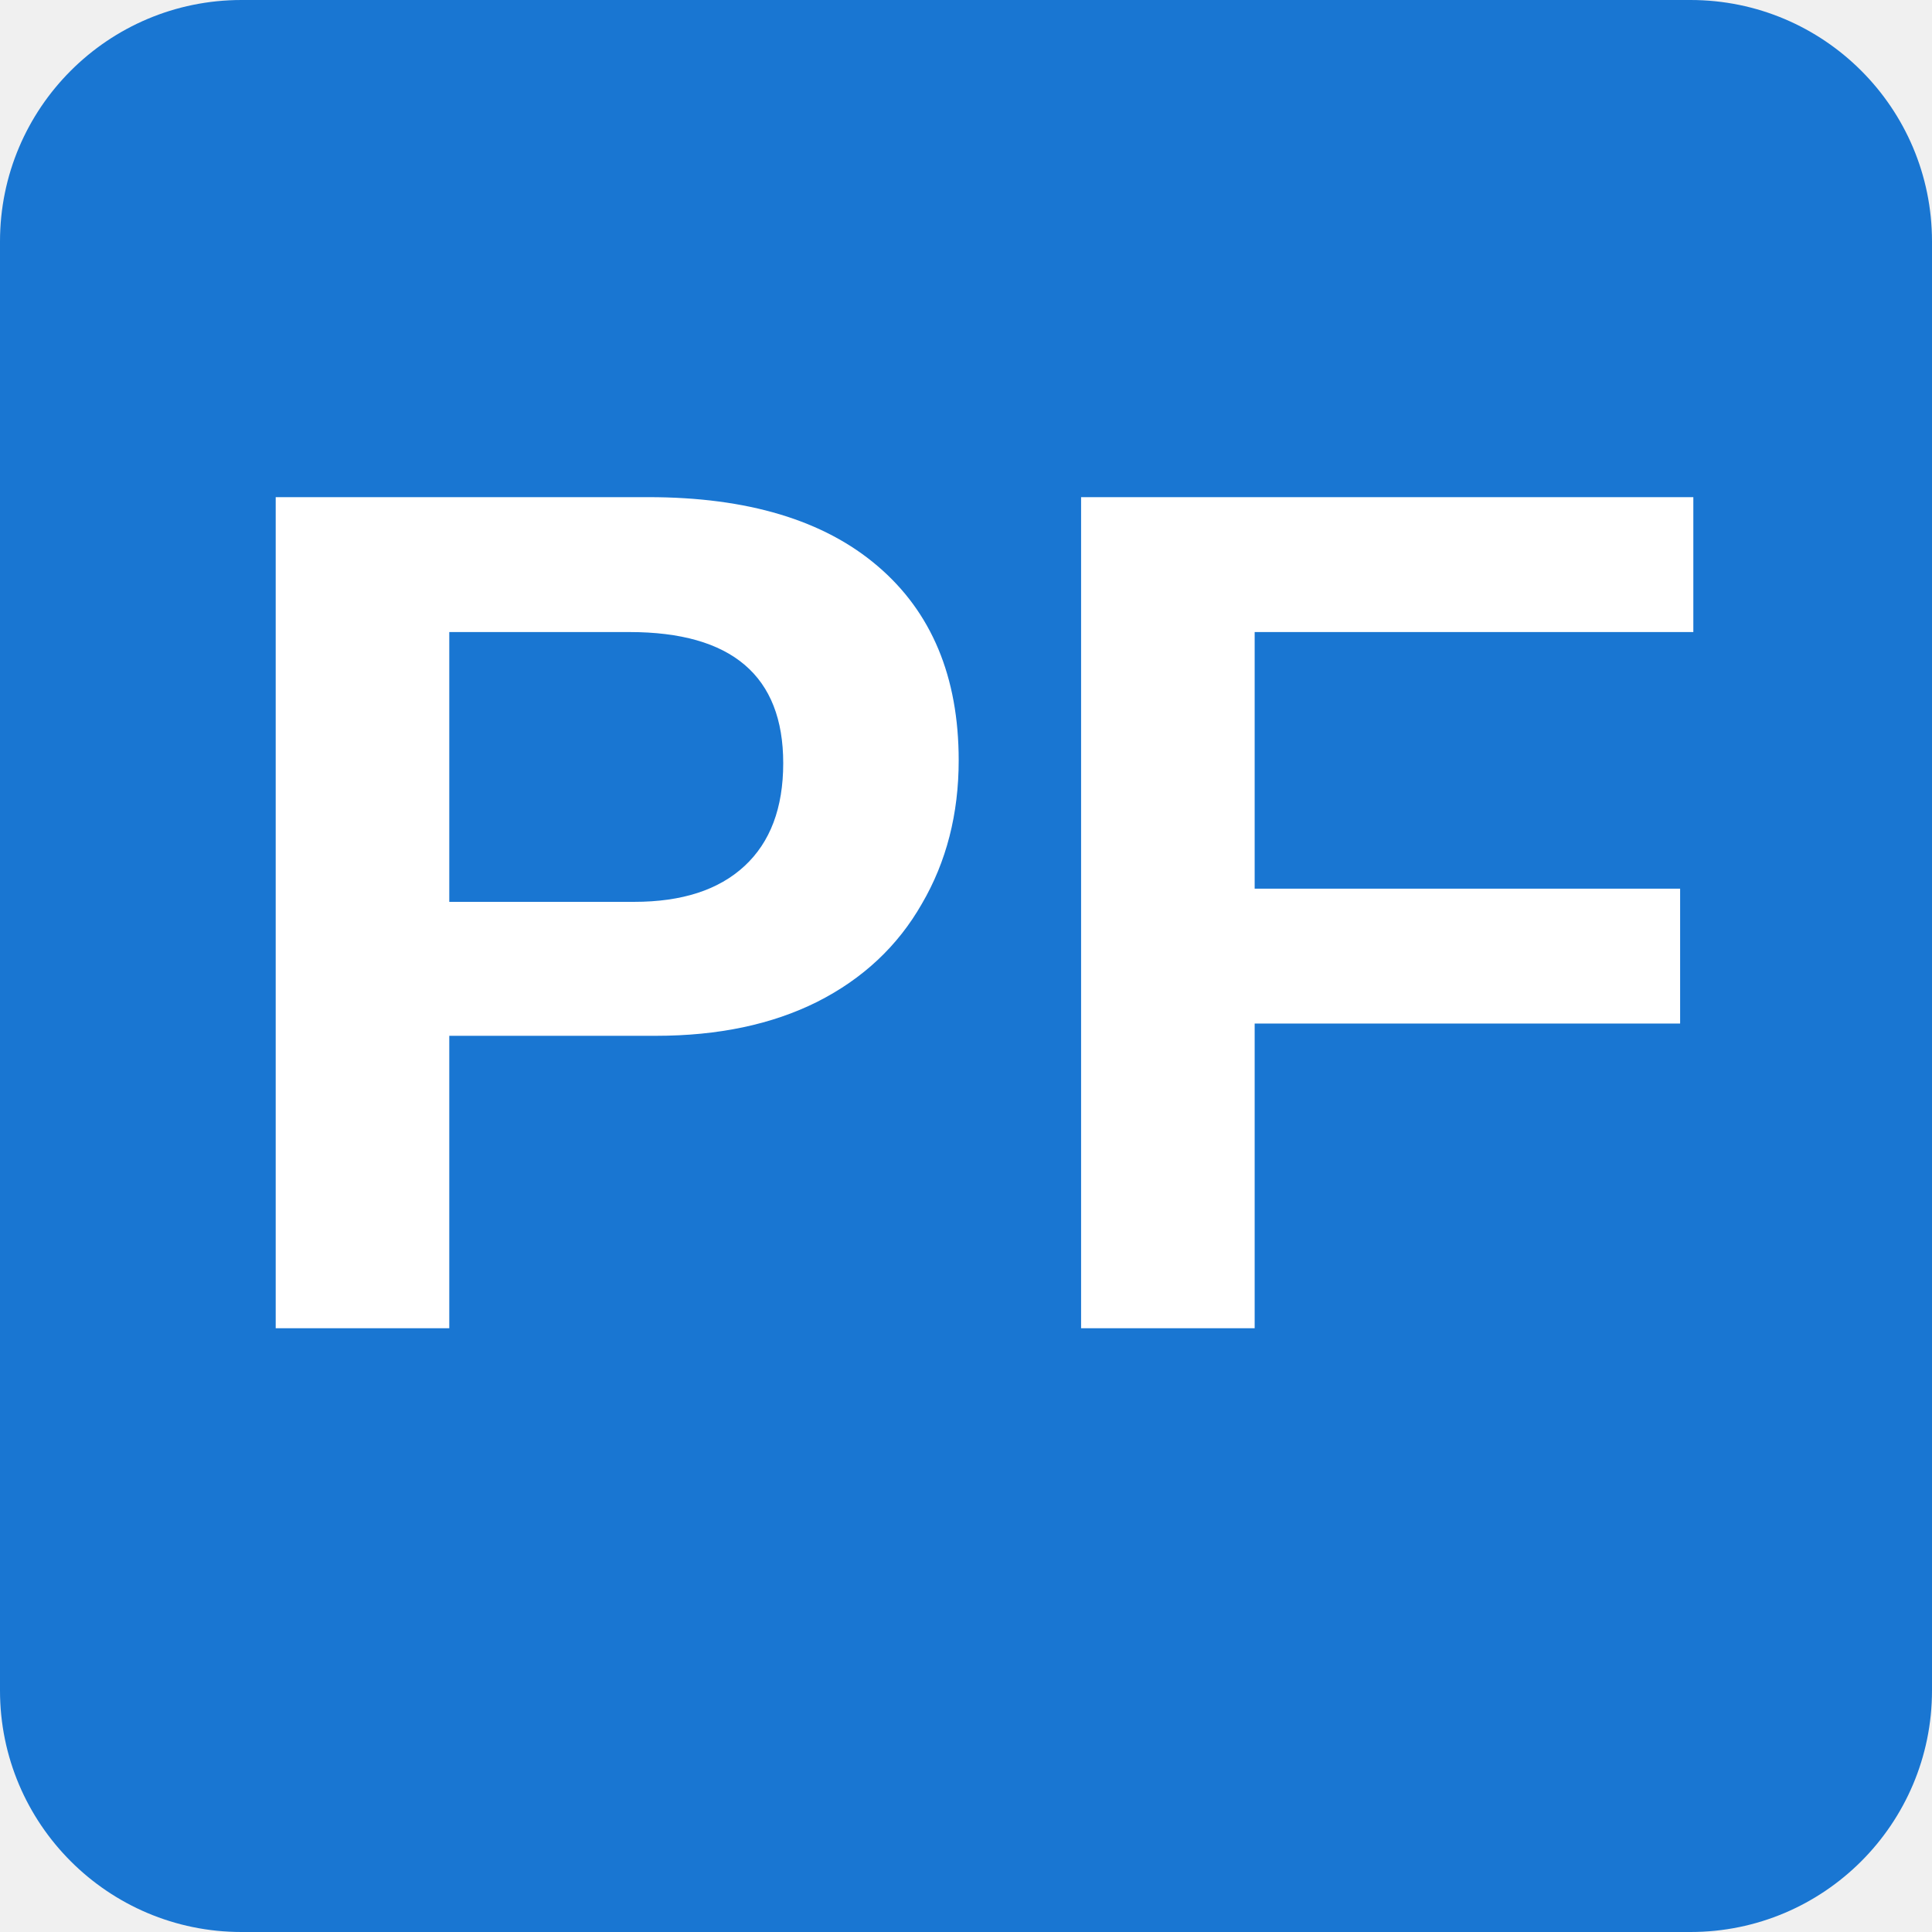
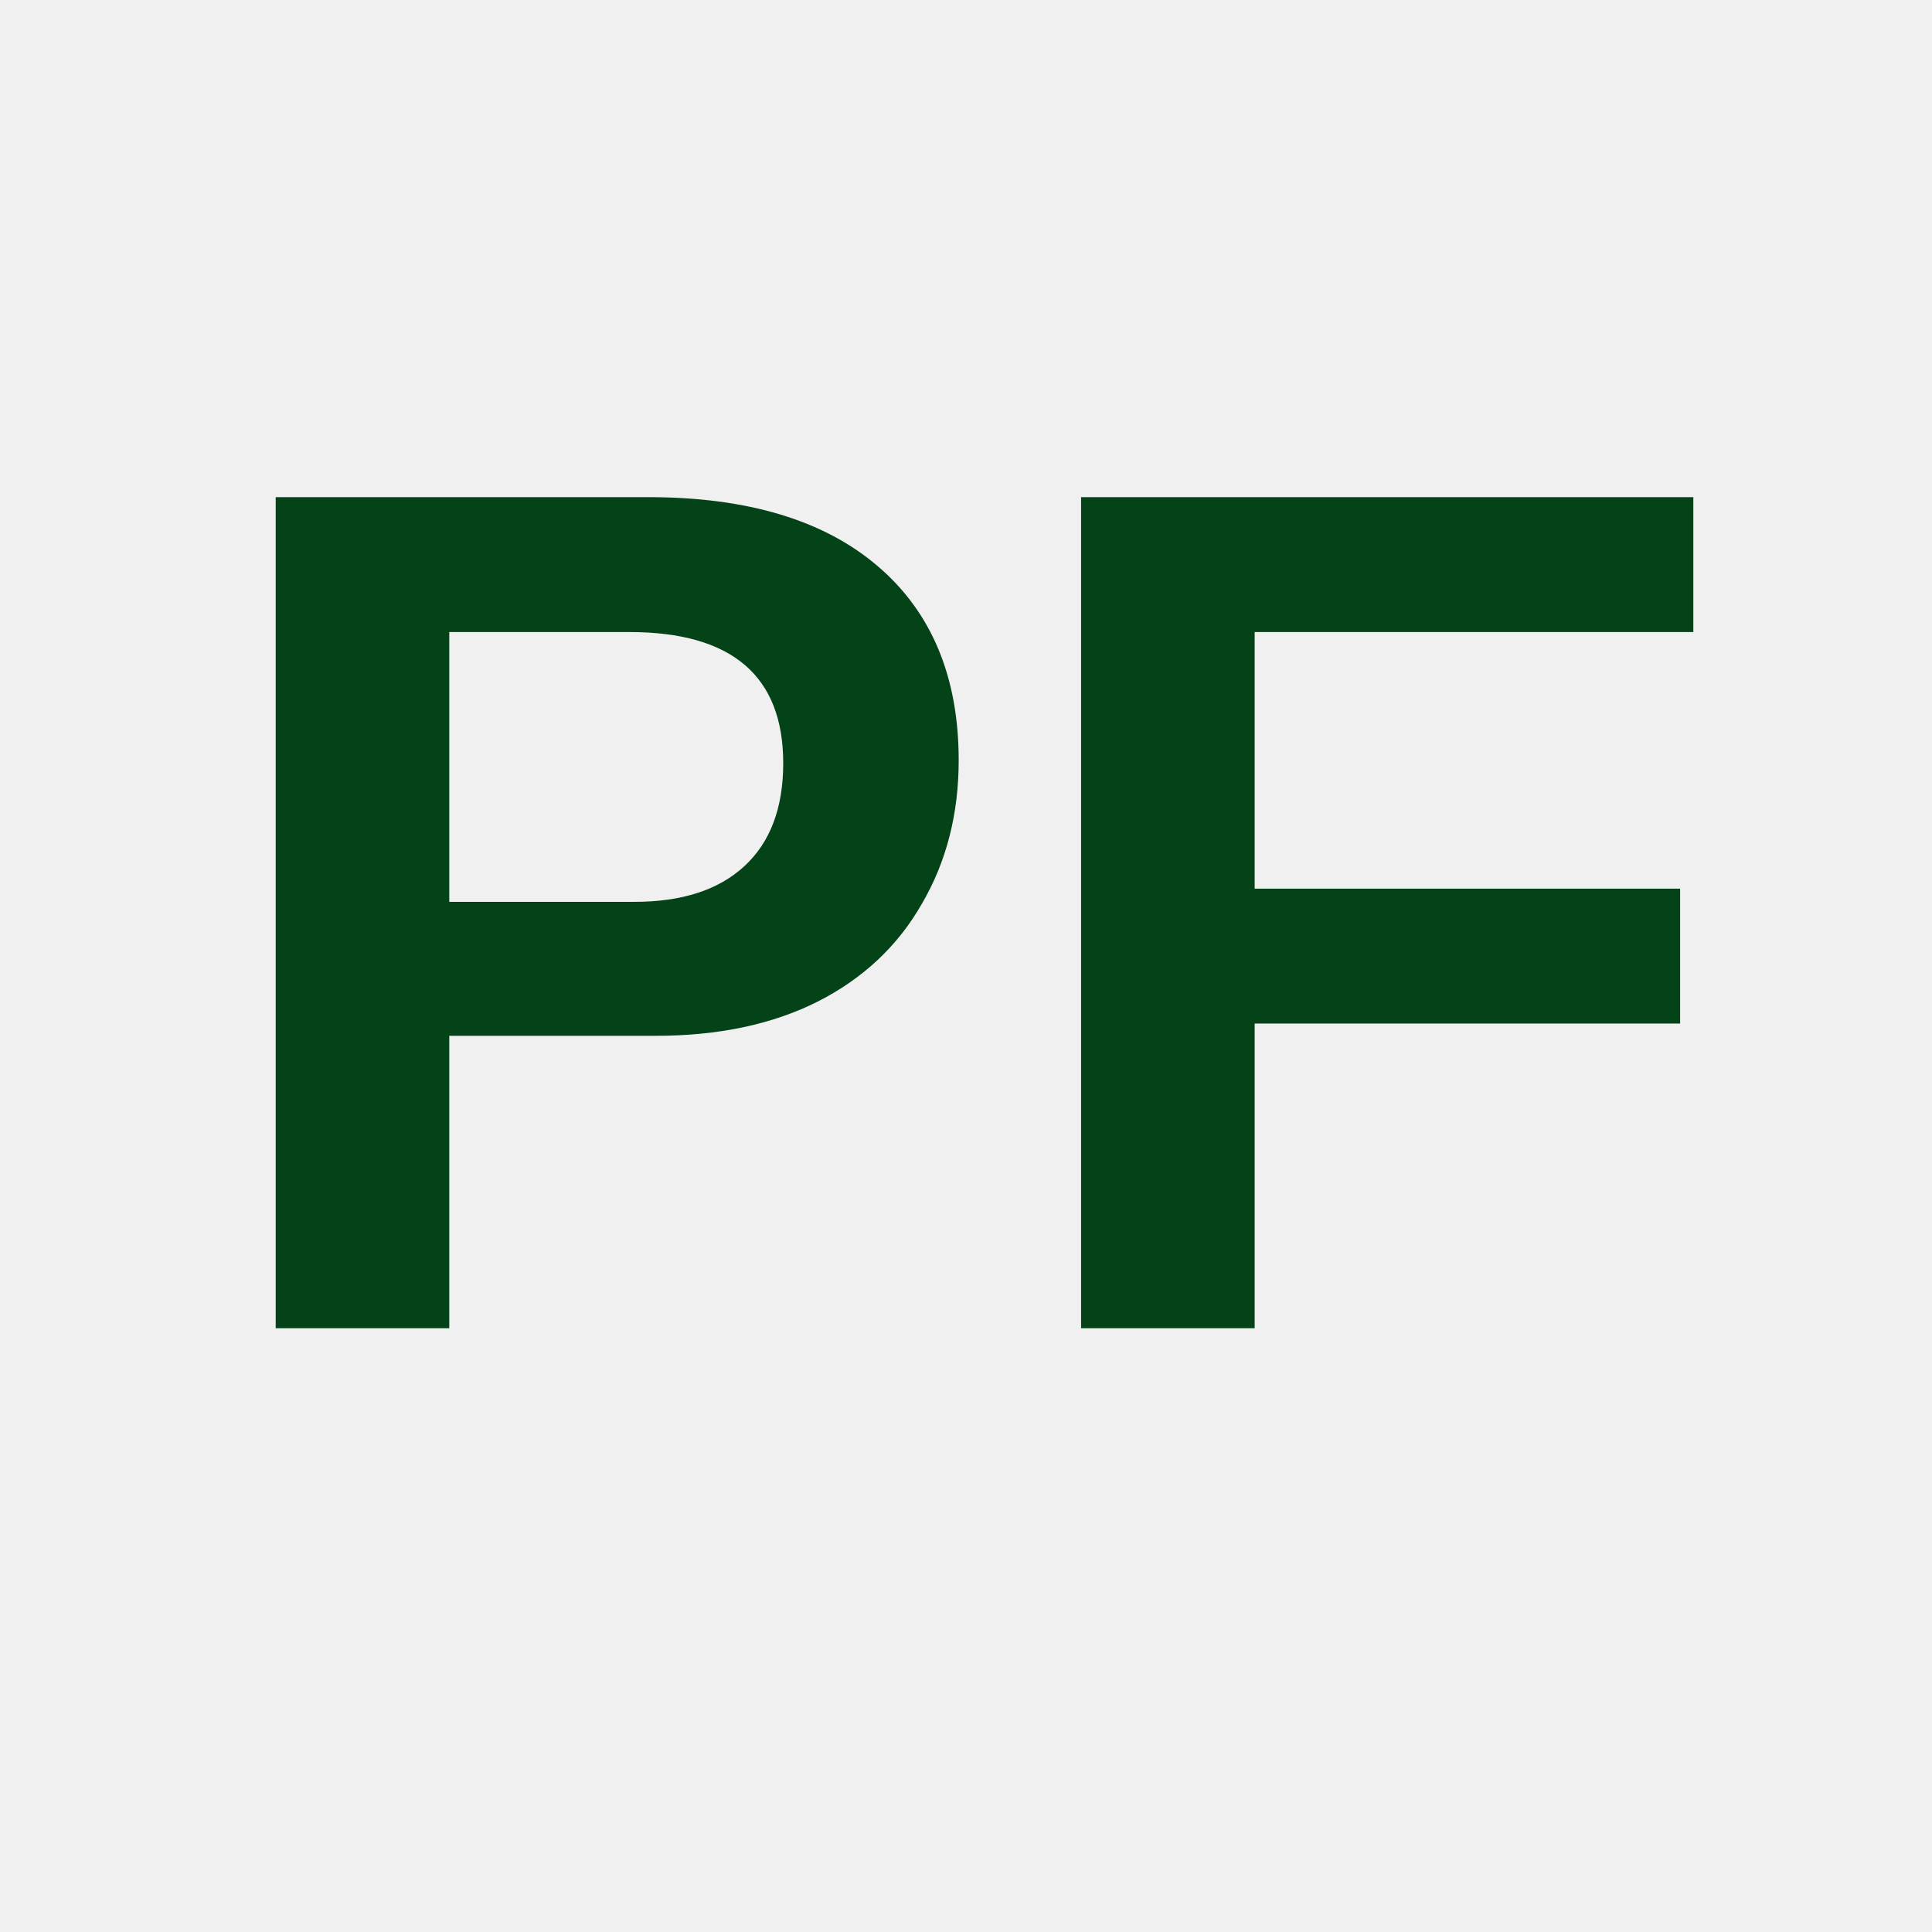
<svg xmlns="http://www.w3.org/2000/svg" width="32" height="32">
-   <rect width="32" height="32" rx="4" fill="#1976d2" />
-   <text x="50%" y="50%" text-anchor="middle" dy=".3em" fill="white" font-size="20" font-family="Arial, sans-serif" font-weight="bold">
+   <text x="50%" y="50%" text-anchor="middle" dy=".3em" fill="#044218" font-size="20" font-family="Arial, sans-serif" font-weight="bold">
    PF
  </text>
</svg>
